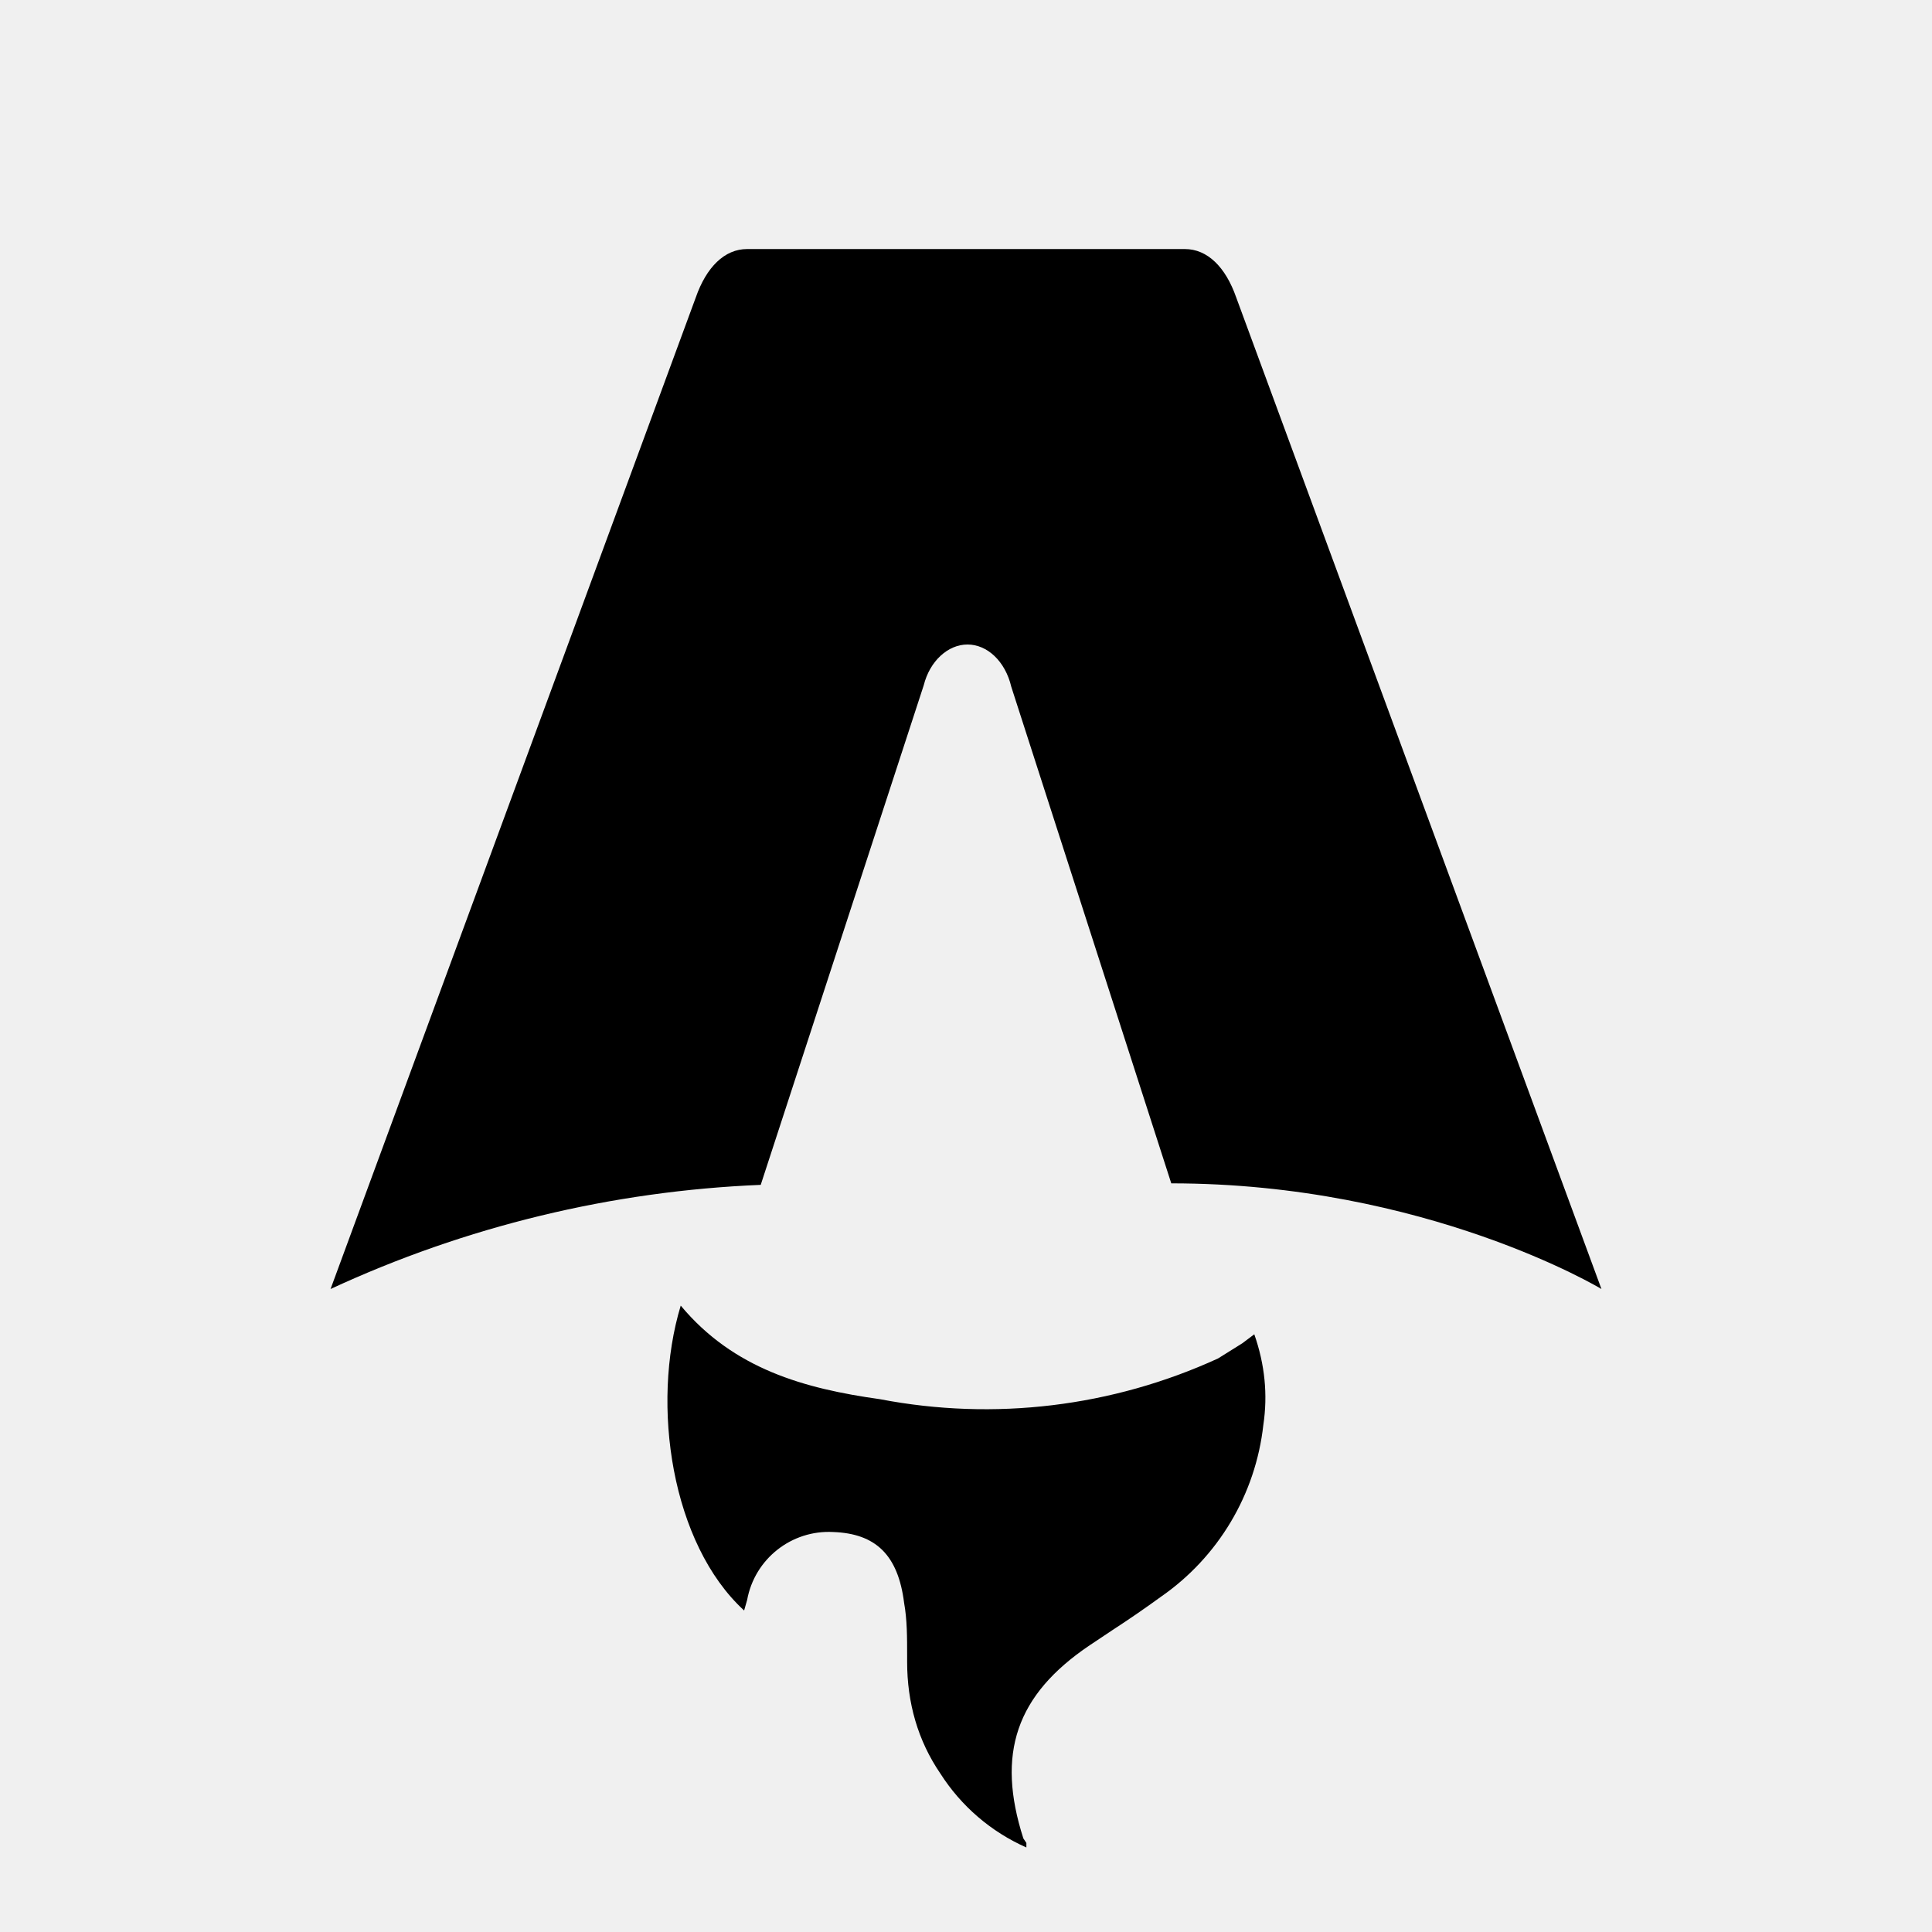
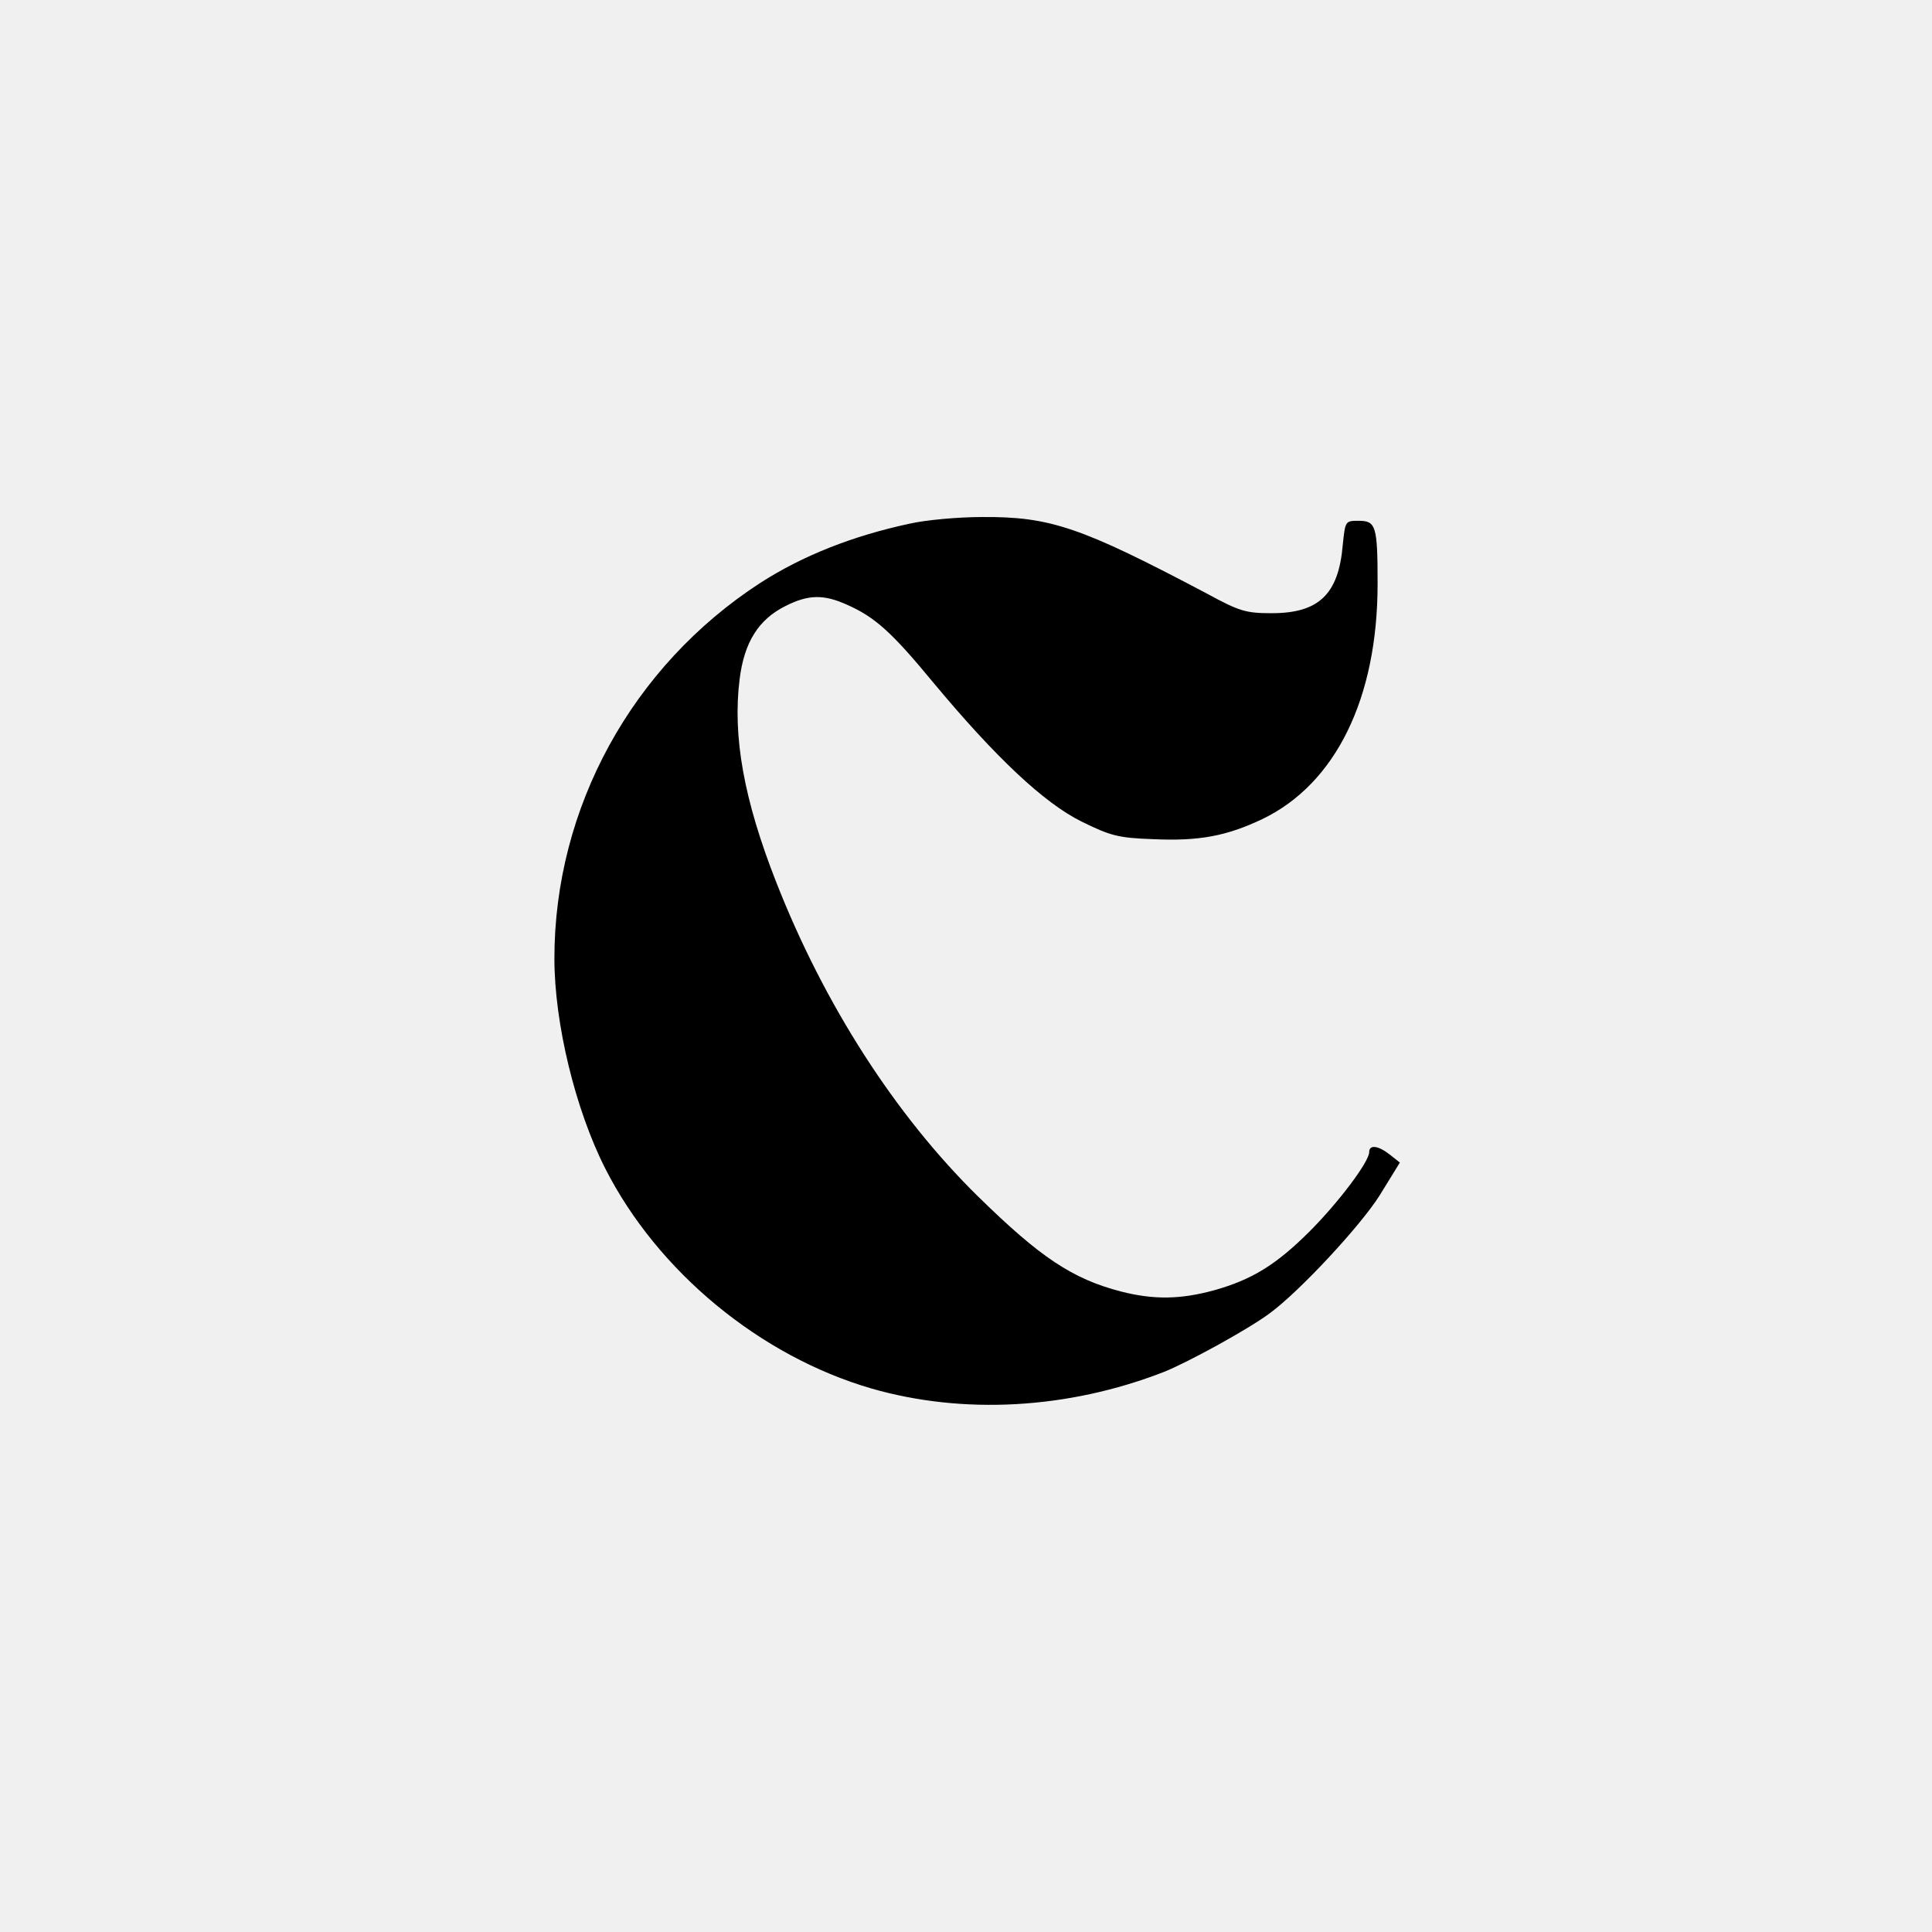
- <svg xmlns="http://www.w3.org/2000/svg" fill="none" viewBox="0 0 128 128">
-   <path d="M50.4 78.5a75.1 75.1 0 0 0-28.5 6.9l24.2-65.7c.7-2 1.9-3.2 3.4-3.2h29c1.5 0 2.7 1.2 3.4 3.2l24.2 65.7s-11.6-7-28.5-7L67 45.5c-.4-1.7-1.6-2.8-2.9-2.8-1.3 0-2.5 1.1-2.9 2.7L50.4 78.5Zm-1.1 28.2Zm-4.2-20.2c-2 6.6-.6 15.8 4.2 20.2a17.5 17.5 0 0 1 .2-.7 5.5 5.5 0 0 1 5.7-4.5c2.8.1 4.3 1.5 4.7 4.7.2 1.1.2 2.3.2 3.5v.4c0 2.7.7 5.2 2.2 7.4a13 13 0 0 0 5.7 4.9v-.3l-.2-.3c-1.8-5.6-.5-9.5 4.4-12.8l1.5-1a73 73 0 0 0 3.2-2.2 16 16 0 0 0 6.8-11.4c.3-2 .1-4-.6-6l-.8.6-1.6 1a37 37 0 0 1-22.4 2.7c-5-.7-9.7-2-13.2-6.2Z" />
-   <style>
-         path { fill: #000; }
-         @media (prefers-color-scheme: dark) {
-             path { fill: #FFF; }
-         }
-     </style>
+ <svg xmlns="http://www.w3.org/2000/svg" version="1.0" width="460pt" height="460pt" viewBox="0 0 460 460" preserveAspectRatio="xMidYMid meet">
+   <g transform="translate(0,460) scale(0.1,-0.1)" fill="#000000" stroke="none">
+     <path d="M2165 3353 c-135 -29 -254 -76 -355 -141 -305 -198 -490 -535 -490 -894 0 -155 50 -360 121 -500 125 -246 369 -447 634 -524 219 -63 468 -49 695 39 58 23 202 102 253 140 71 52 216 208 262 281 l48 78 -24 19 c-28 22 -49 24 -49 6 0 -23 -73 -120 -142 -189 -80 -80 -138 -115 -227 -140 -80 -22 -144 -23 -222 -3 -116 30 -193 82 -339 225 -198 194 -368 459 -482 750 -77 196 -104 347 -87 483 11 88 45 142 109 174 55 28 92 28 147 3 66 -29 107 -66 205 -185 149 -179 264 -287 353 -331 69 -34 87 -39 170 -42 109 -5 175 7 261 48 174 84 274 287 274 560 0 138 -4 150 -45 150 -32 0 -32 0 -38 -58 -10 -117 -57 -162 -169 -162 -61 0 -76 4 -155 47 -299 158 -372 183 -534 182 -57 0 -135 -7 -174 -16z" />
+   </g>
</svg>
